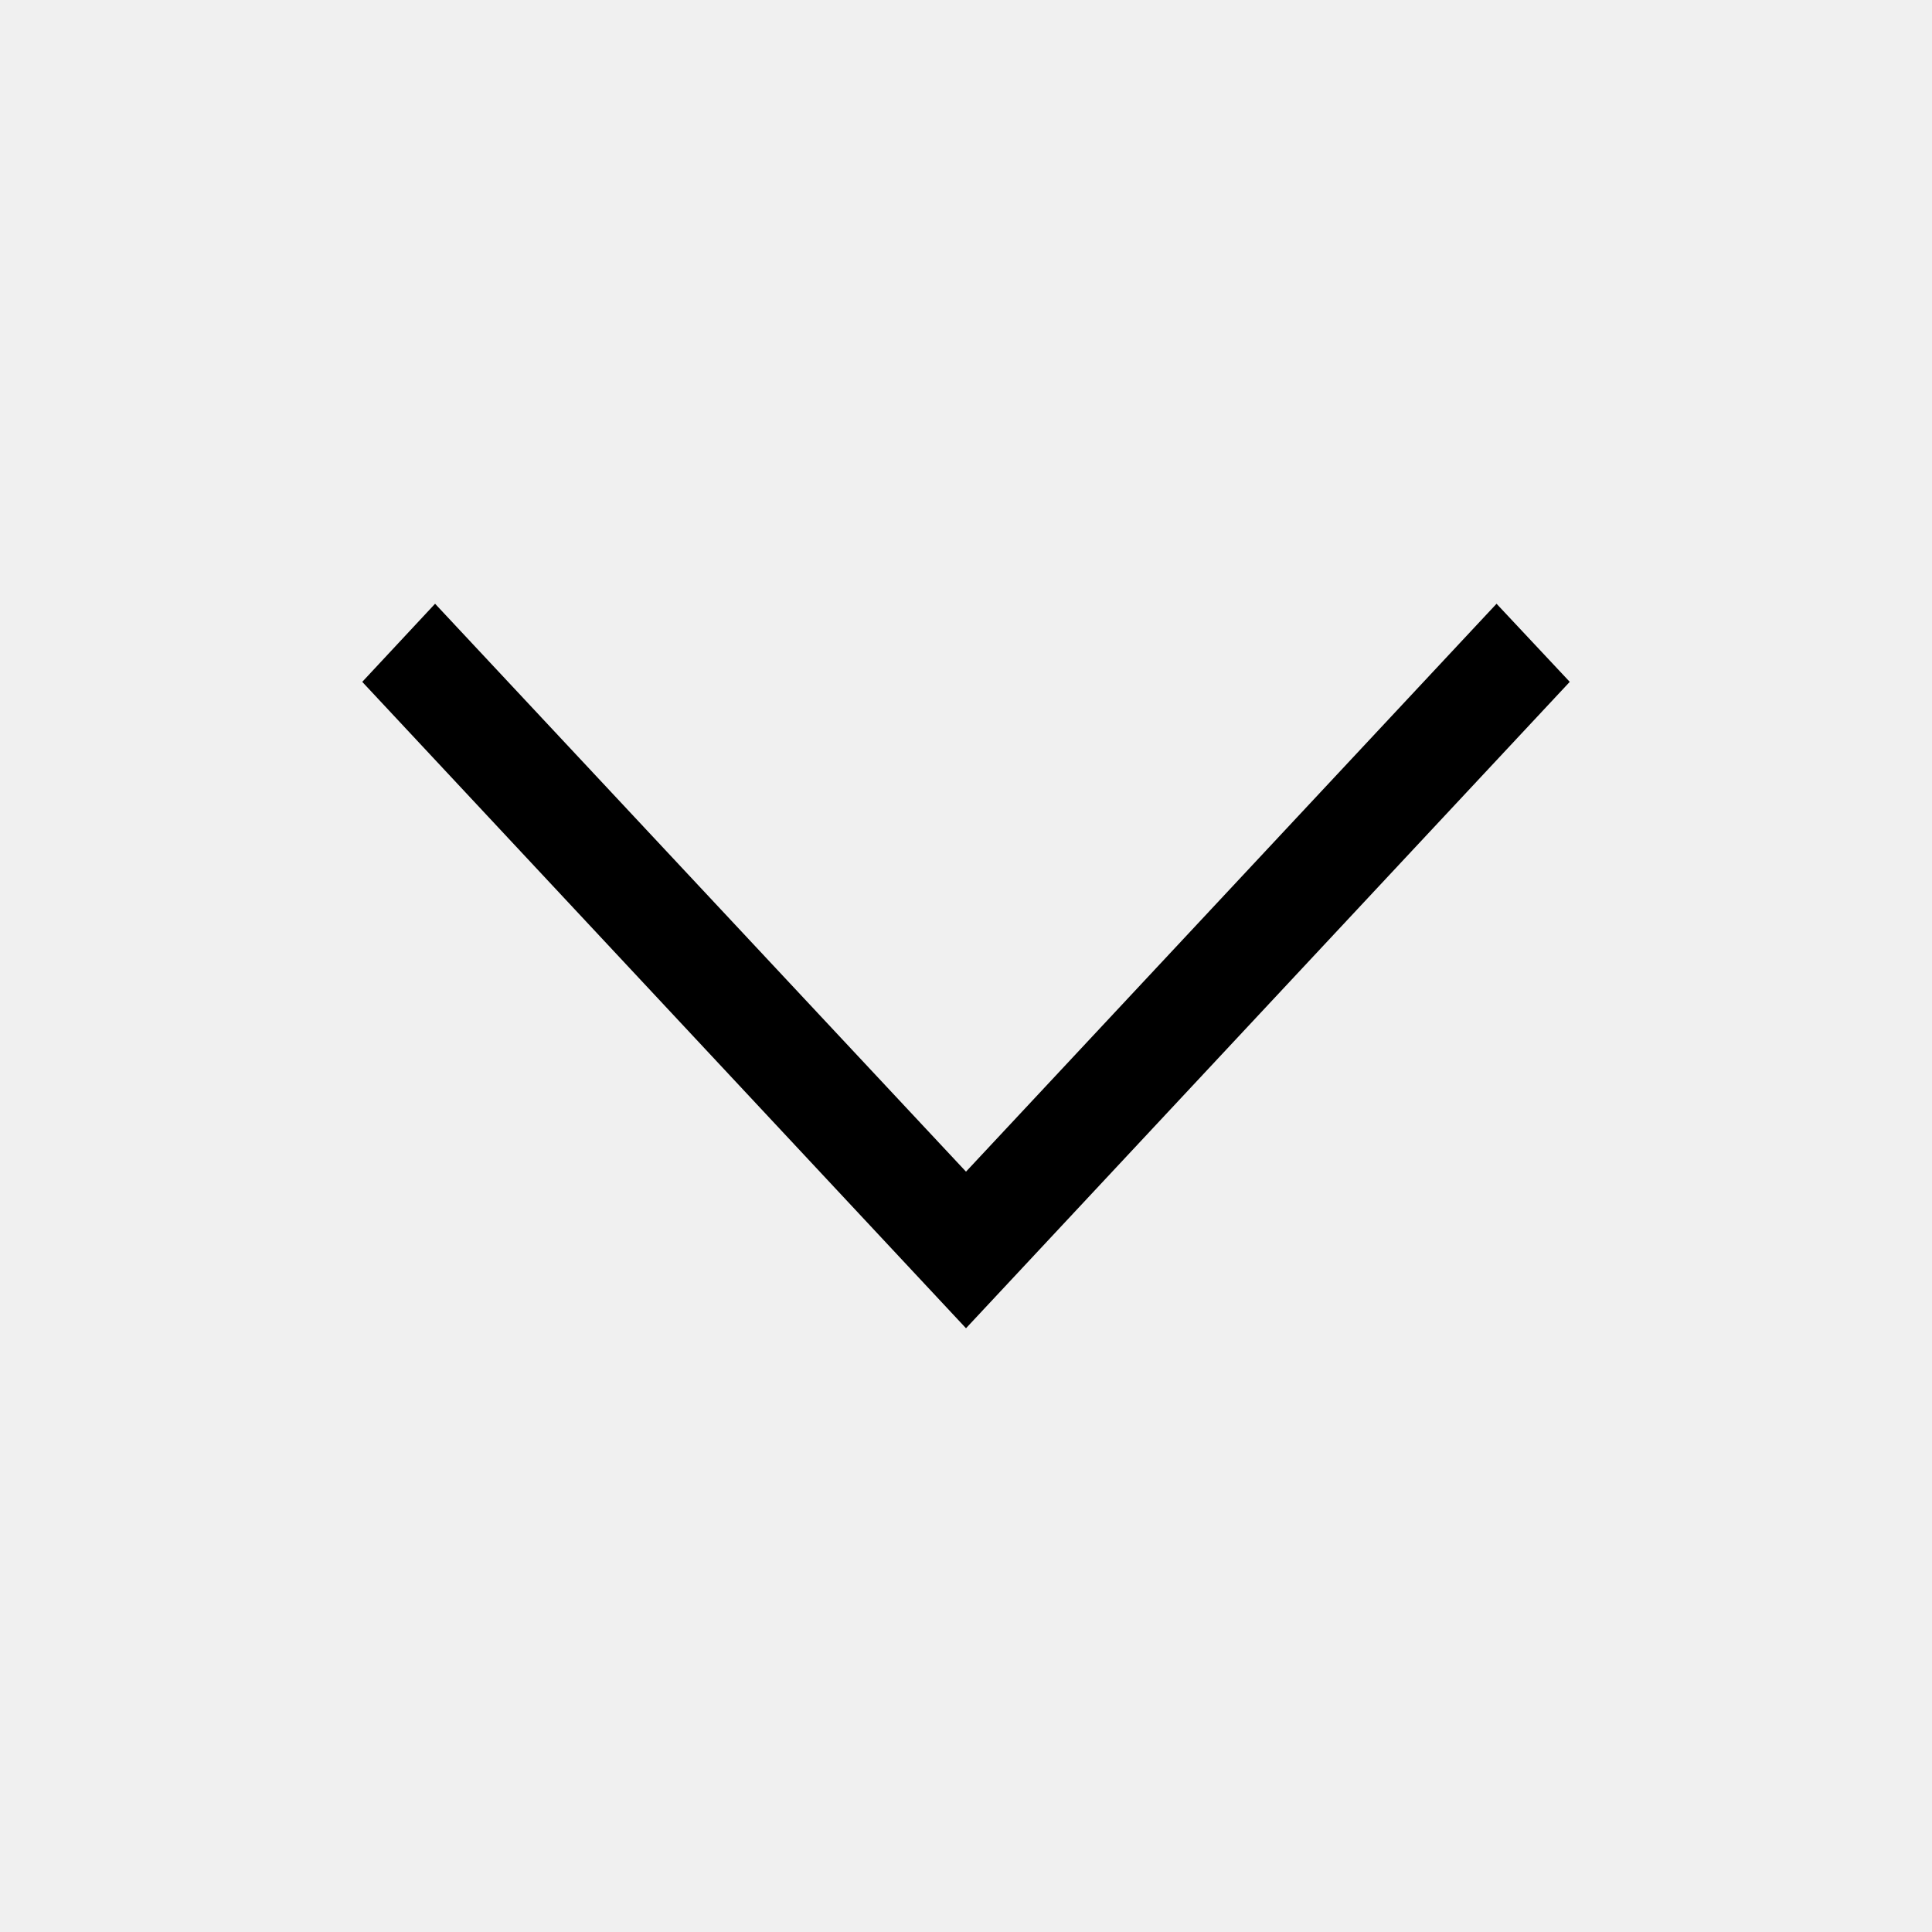
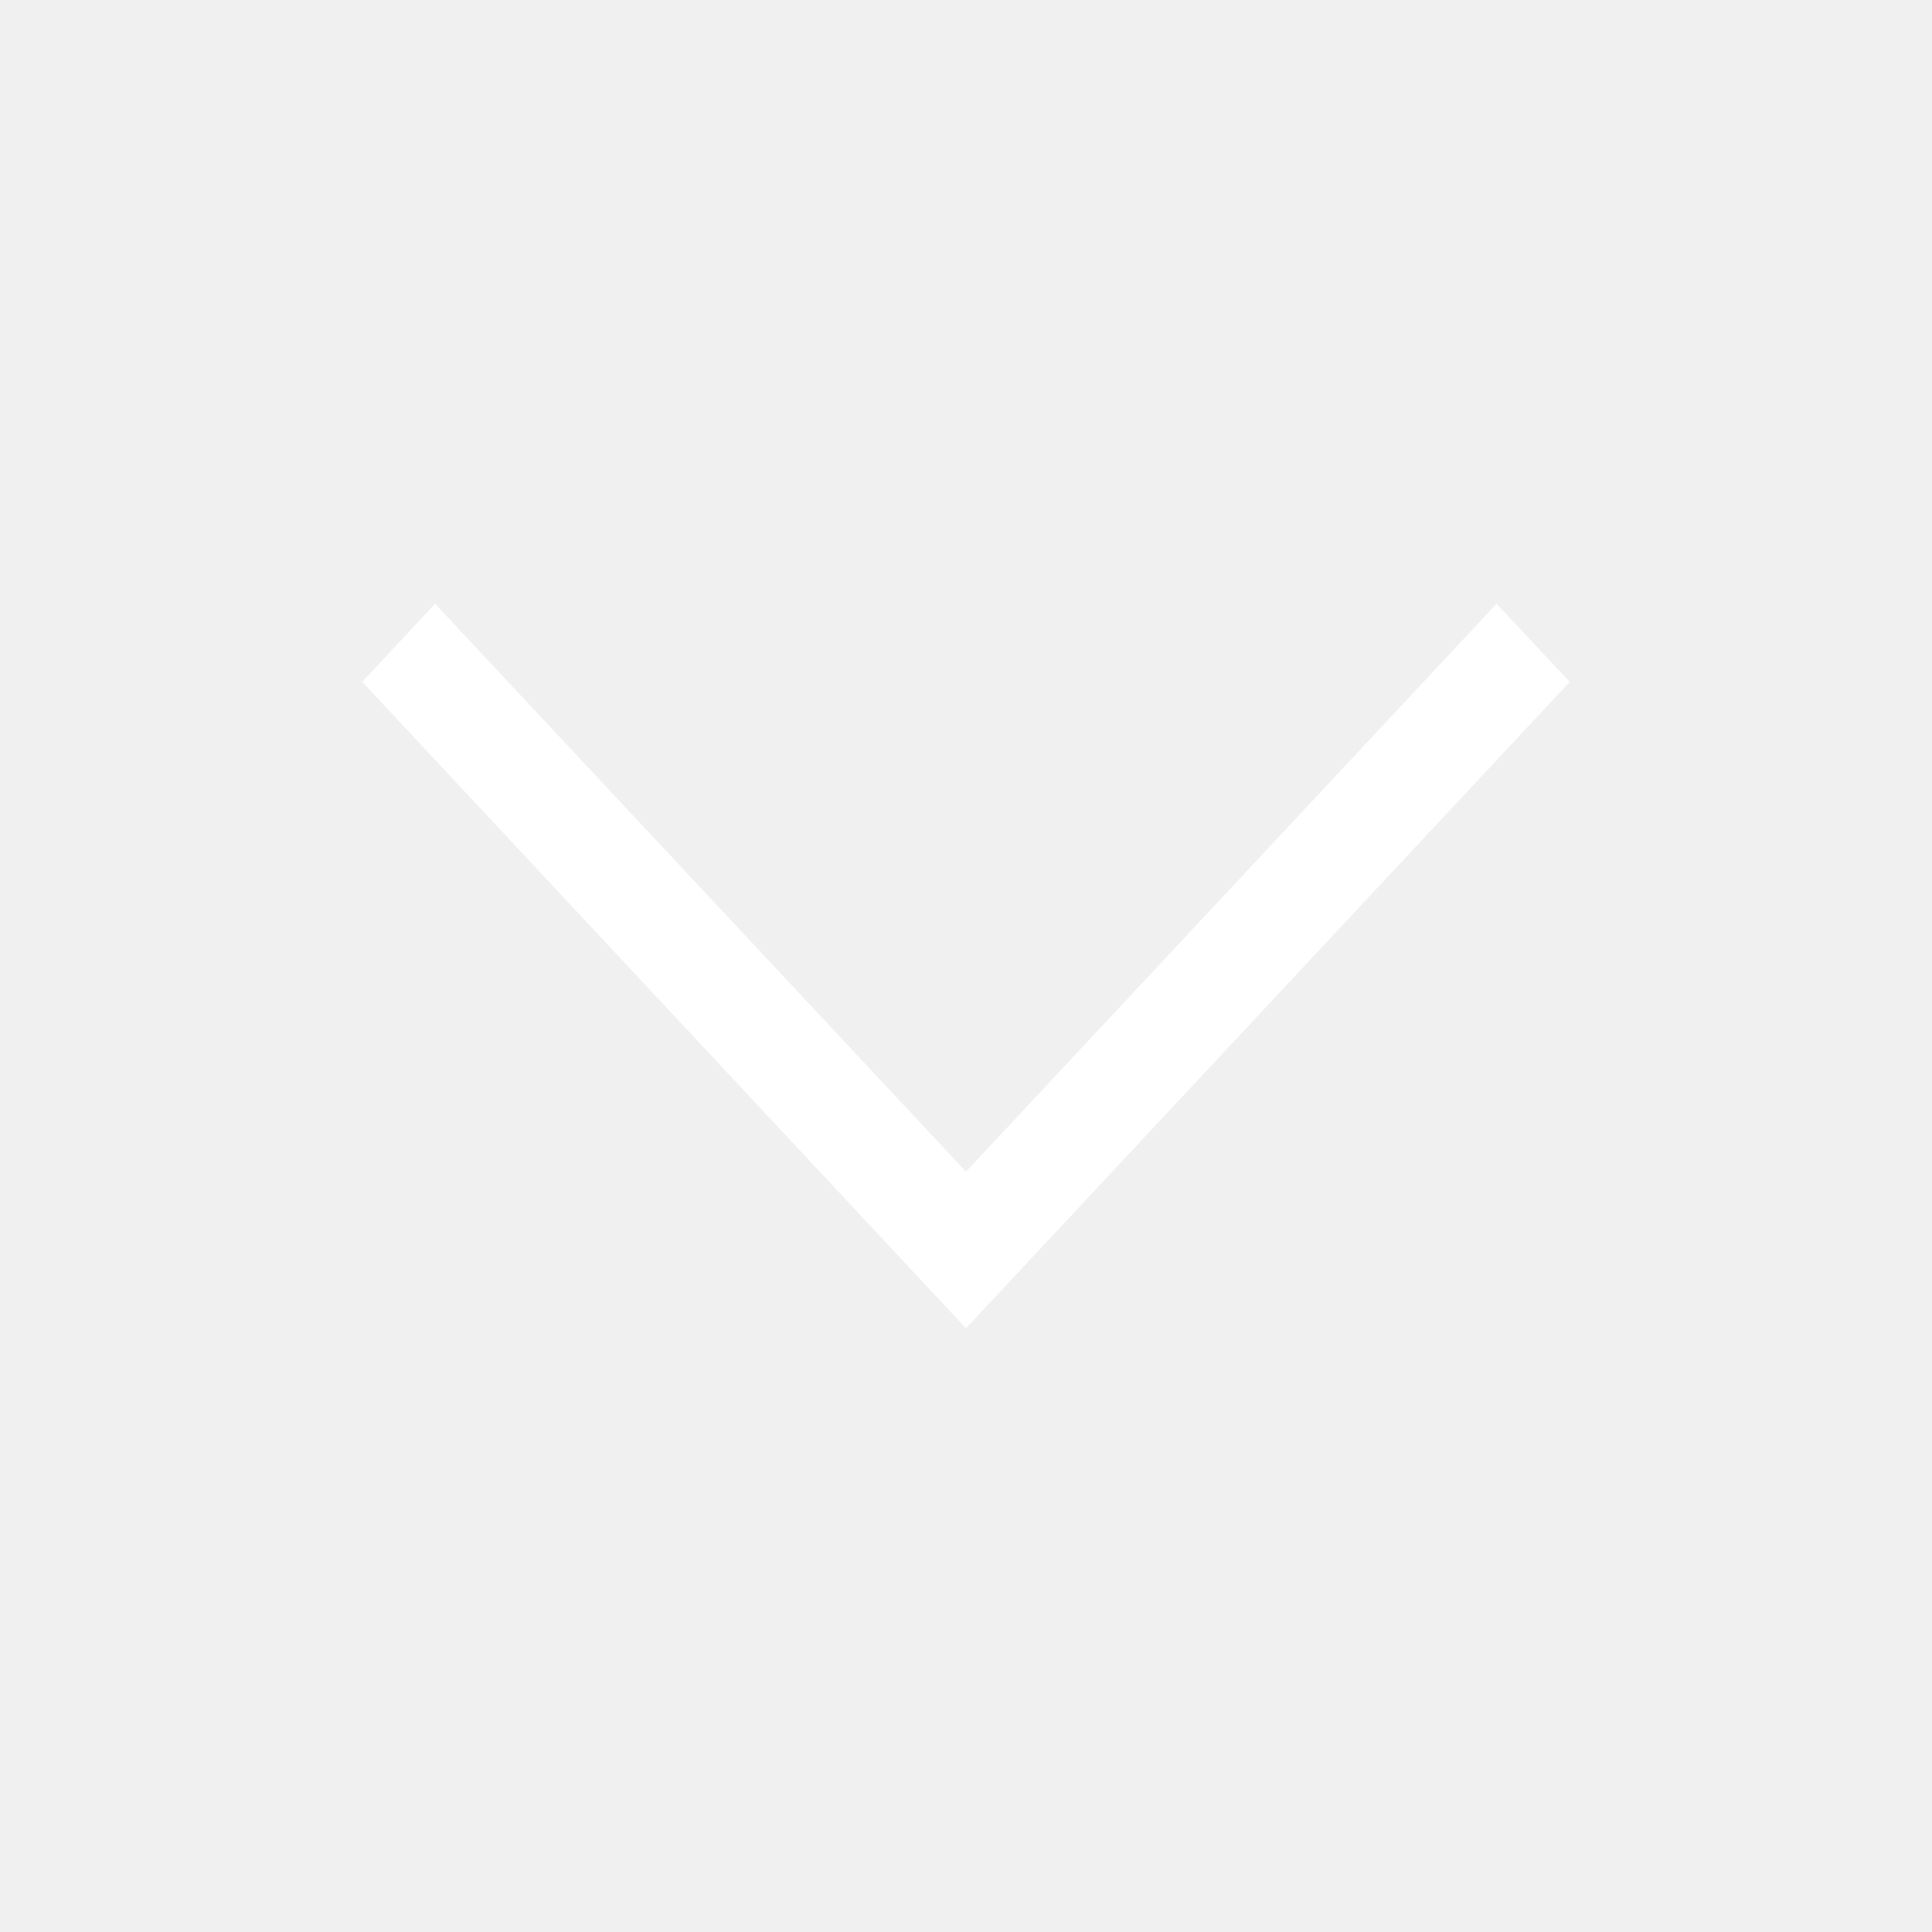
- <svg xmlns="http://www.w3.org/2000/svg" height="512px" id="Layer_1" style="enable-background:new 0 0 512 512;" version="1.1" viewBox="0 0 512 512" width="512px" xml:space="preserve">
+ <svg xmlns="http://www.w3.org/2000/svg" fill="white" height="512px" id="Layer_1" style="enable-background:new 0 0 512 512;" version="1.1" viewBox="0 0 512 512" width="512px" xml:space="preserve">
  <polygon points="396.6,160 416,180.7 256,352 96,180.7 115.3,160 256,310.5 " />
</svg>
